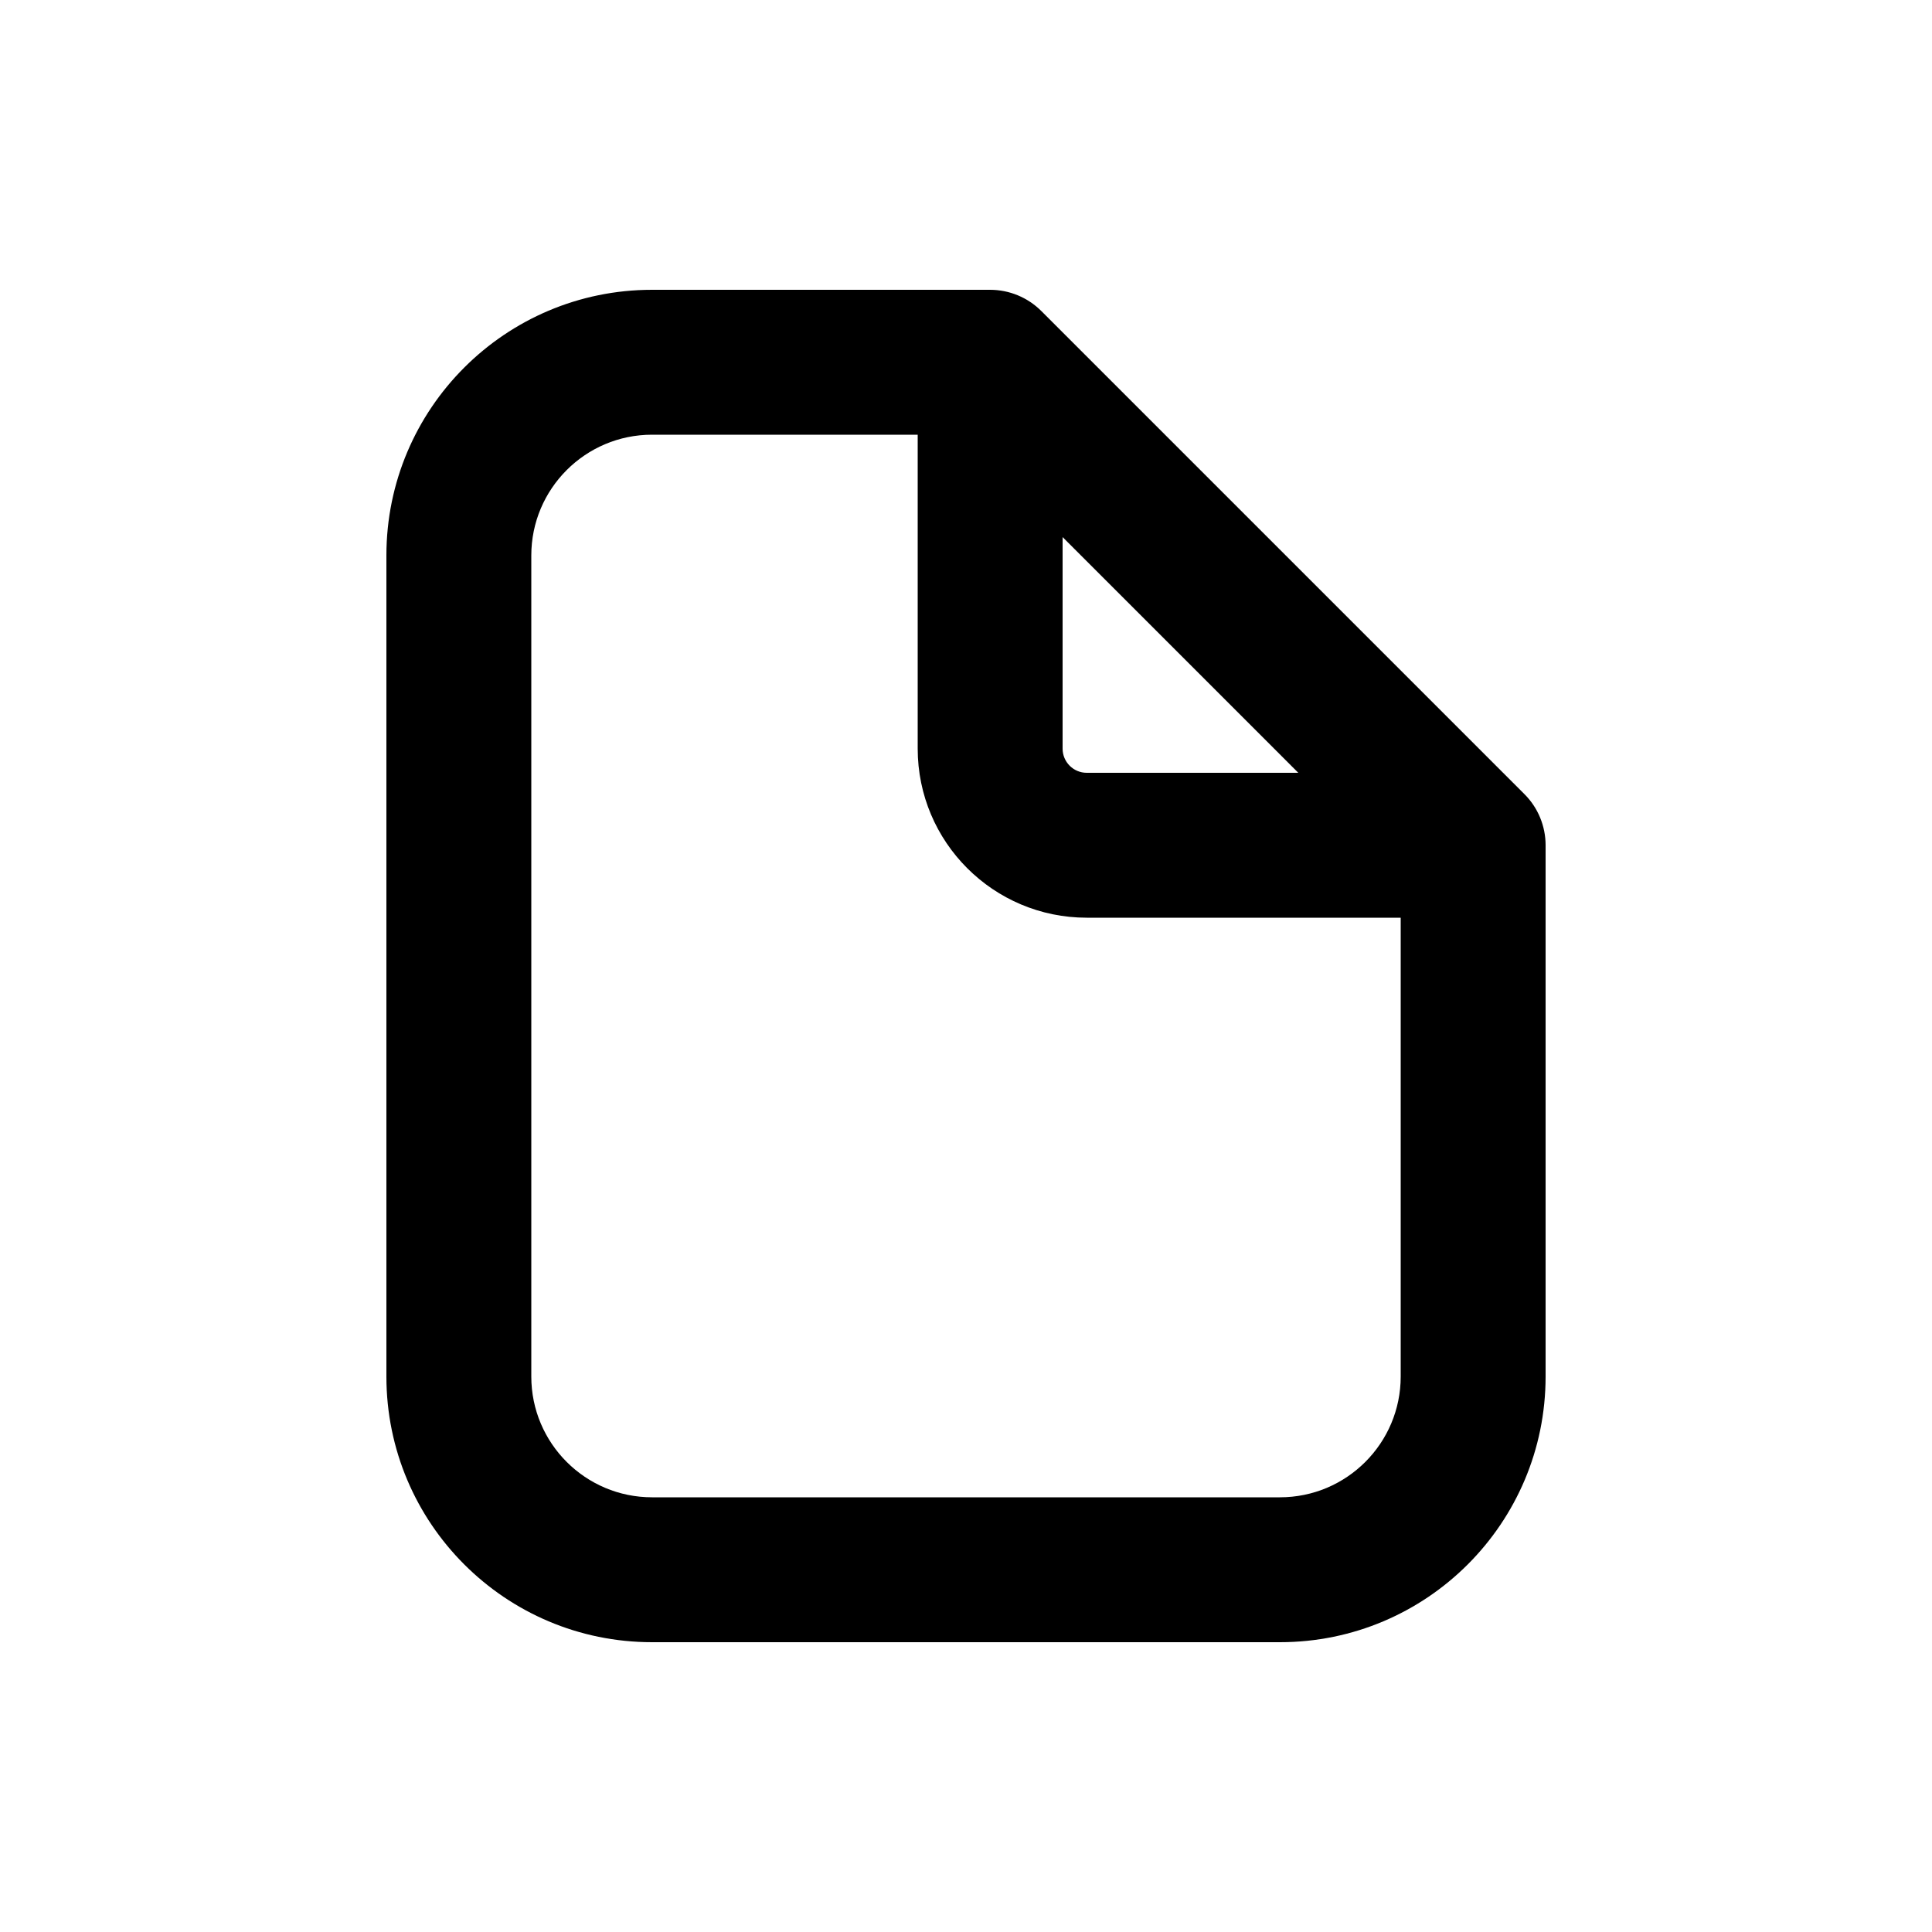
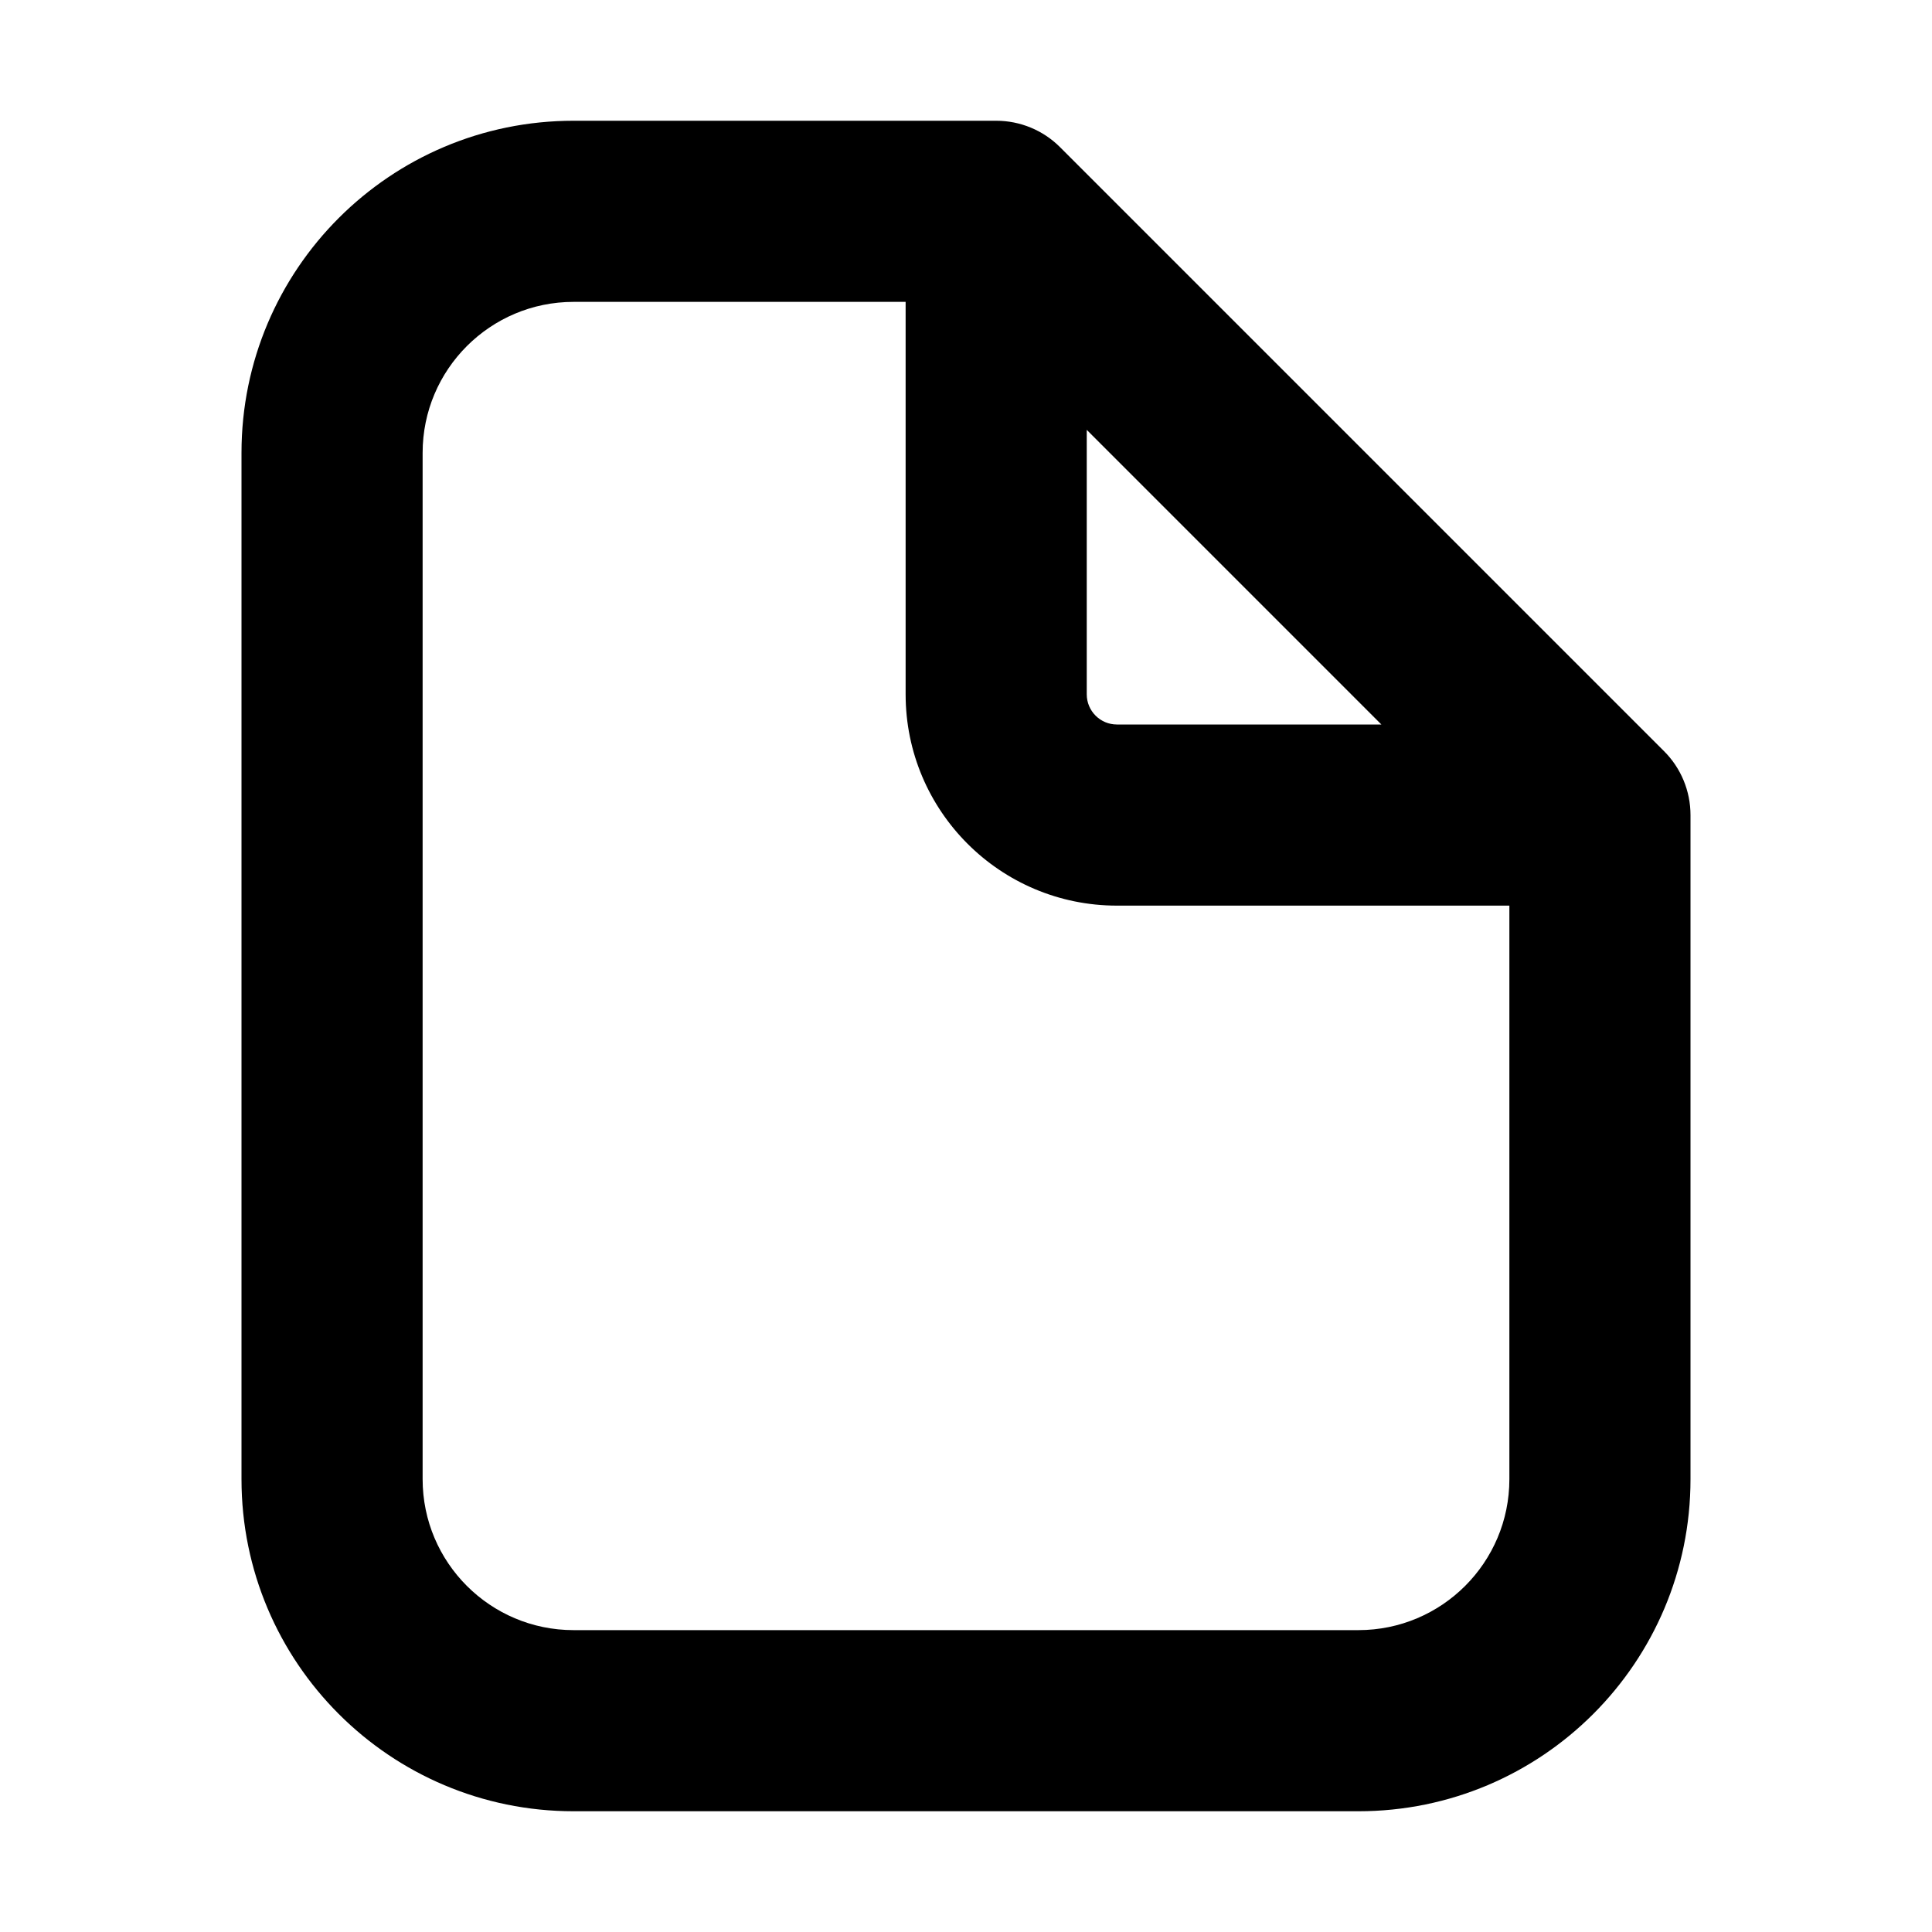
- <svg xmlns="http://www.w3.org/2000/svg" viewBox="0 0 20 20">
-   <path fill-rule="evenodd" d="M6.75 4.5c-.69 0-1.25.56-1.25 1.25v8.5c0 .69.56 1.25 1.25 1.25h6.5c.69 0 1.25-.56 1.25-1.25v-4.75h-3.25a1.75 1.75 0 0 1-1.75-1.75v-3.25h-2.75Zm4.25 1.06 2.44 2.44h-2.19a.25.25 0 0 1-.25-.25v-2.19Zm-7 .19a2.75 2.75 0 0 1 2.75-2.75h3.5a.75.75 0 0 1 .53.22l5 5c.141.14.22.331.22.53v5.5a2.75 2.75 0 0 1-2.75 2.75h-6.5a2.75 2.75 0 0 1-2.75-2.75v-8.5Z" />
+ <svg xmlns="http://www.w3.org/2000/svg" viewBox="0 0 16 16" fill="#000">
+   <path fill-rule="evenodd" d="M4.75 2.5c-.69 0-1.25.56-1.25 1.25v8.5c0 .69.56 1.25 1.25 1.25h6.5c.69 0 1.25-.56 1.25-1.25v-4.75h-3.25a1.75 1.75 0 0 1-1.75-1.75v-3.25zm4.25 1.06 2.44 2.44h-2.19a.25.25 0 0 1-.25-.25zm-7 .19a2.75 2.75 0 0 1 2.75-2.75h3.5c.199 0 .39.079.53.22l5 5c.141.14.22.331.22.53v5.5a2.75 2.75 0 0 1-2.75 2.75h-6.5a2.75 2.75 0 0 1-2.75-2.75z" />
</svg>
